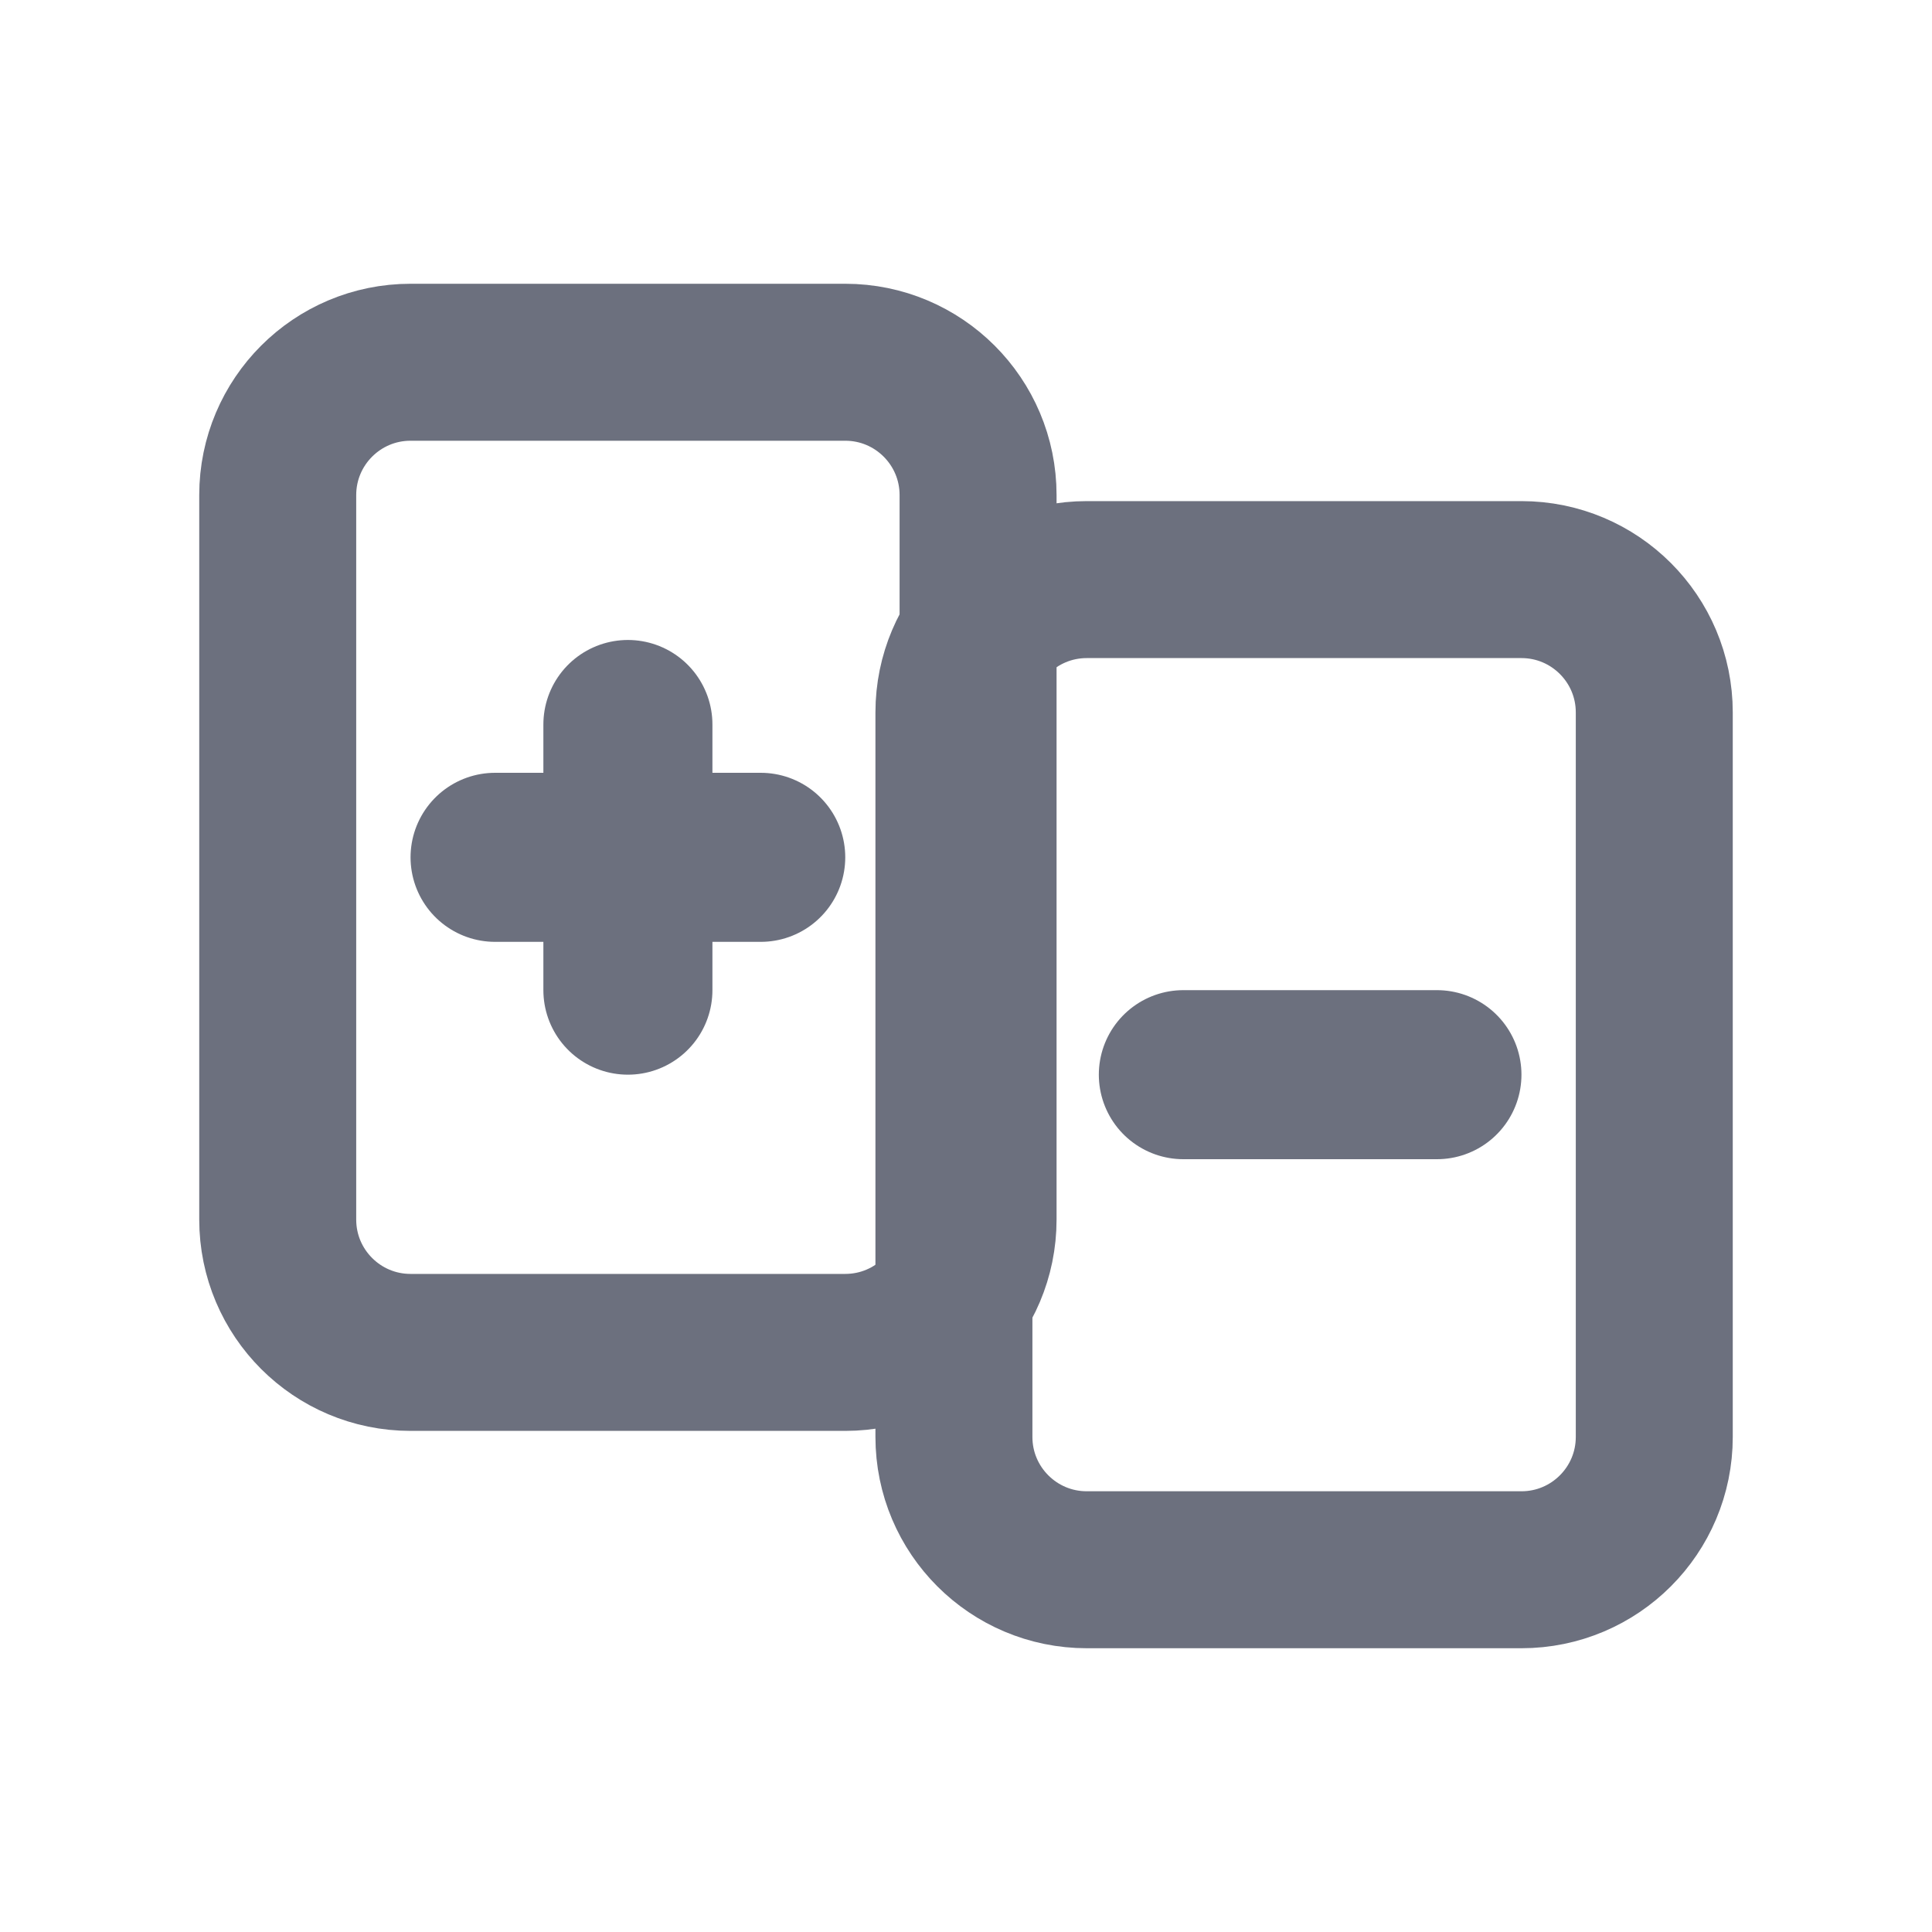
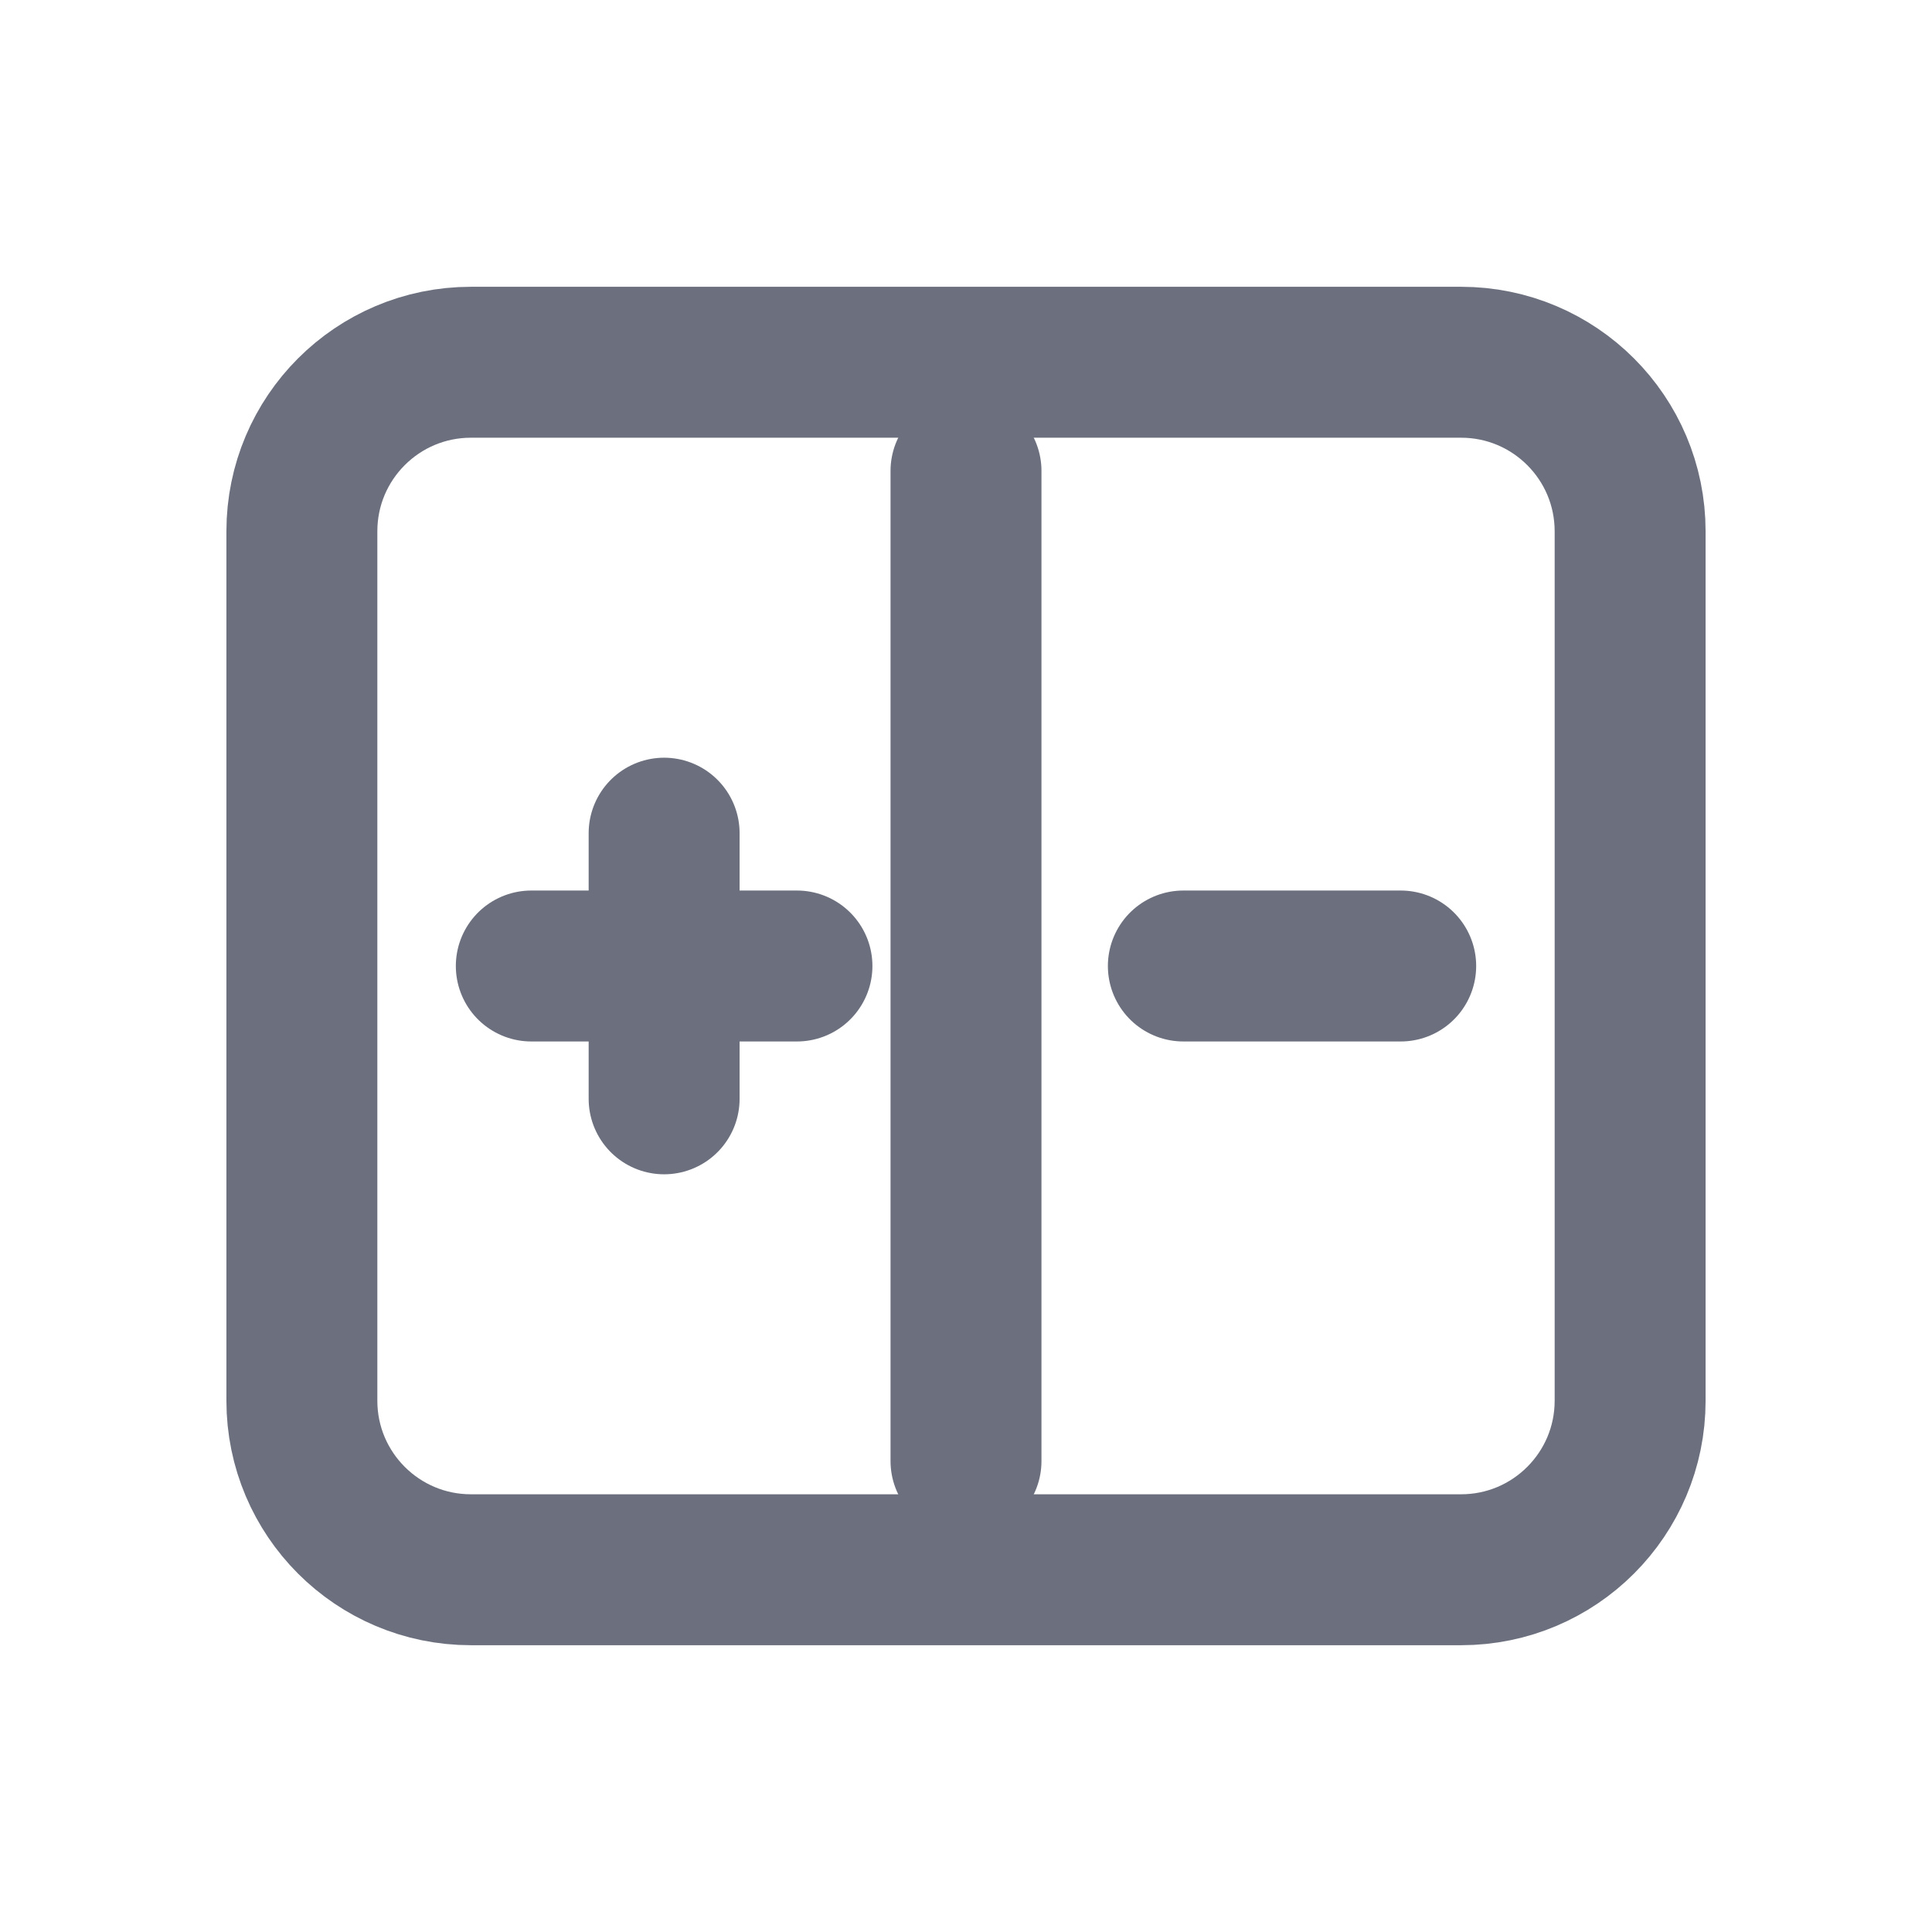
<svg xmlns="http://www.w3.org/2000/svg" width="16" height="16" viewBox="0 0 16 16">
-   <rect x="2.3" y="3" width="5.8" height="8.2" rx="1.1" fill="none" stroke="#6C707E" stroke-width="1.3" />
-   <rect x="7.9" y="4.8" width="5.8" height="8.2" rx="1.1" fill="none" stroke="#6C707E" stroke-width="1.3" />
-   <path d="M4.1 7.1H6.3M5.2 6V8.2M9.8 8.9H11.9" fill="none" stroke="#6C707E" stroke-width="1.4" stroke-linecap="round" stroke-linejoin="round" />
+   <rect x="2.5" y="3" width="11" height="10" rx="1.4" fill="none" stroke="#6C707E" stroke-width="1.25" />
+   <path d="M8 3.9V12.1M4.4 8H6.6M5.5 6.9V9.1M9.8 8H11.6" fill="none" stroke="#6C707E" stroke-width="1.25" stroke-linecap="round" stroke-linejoin="round" />
</svg>
